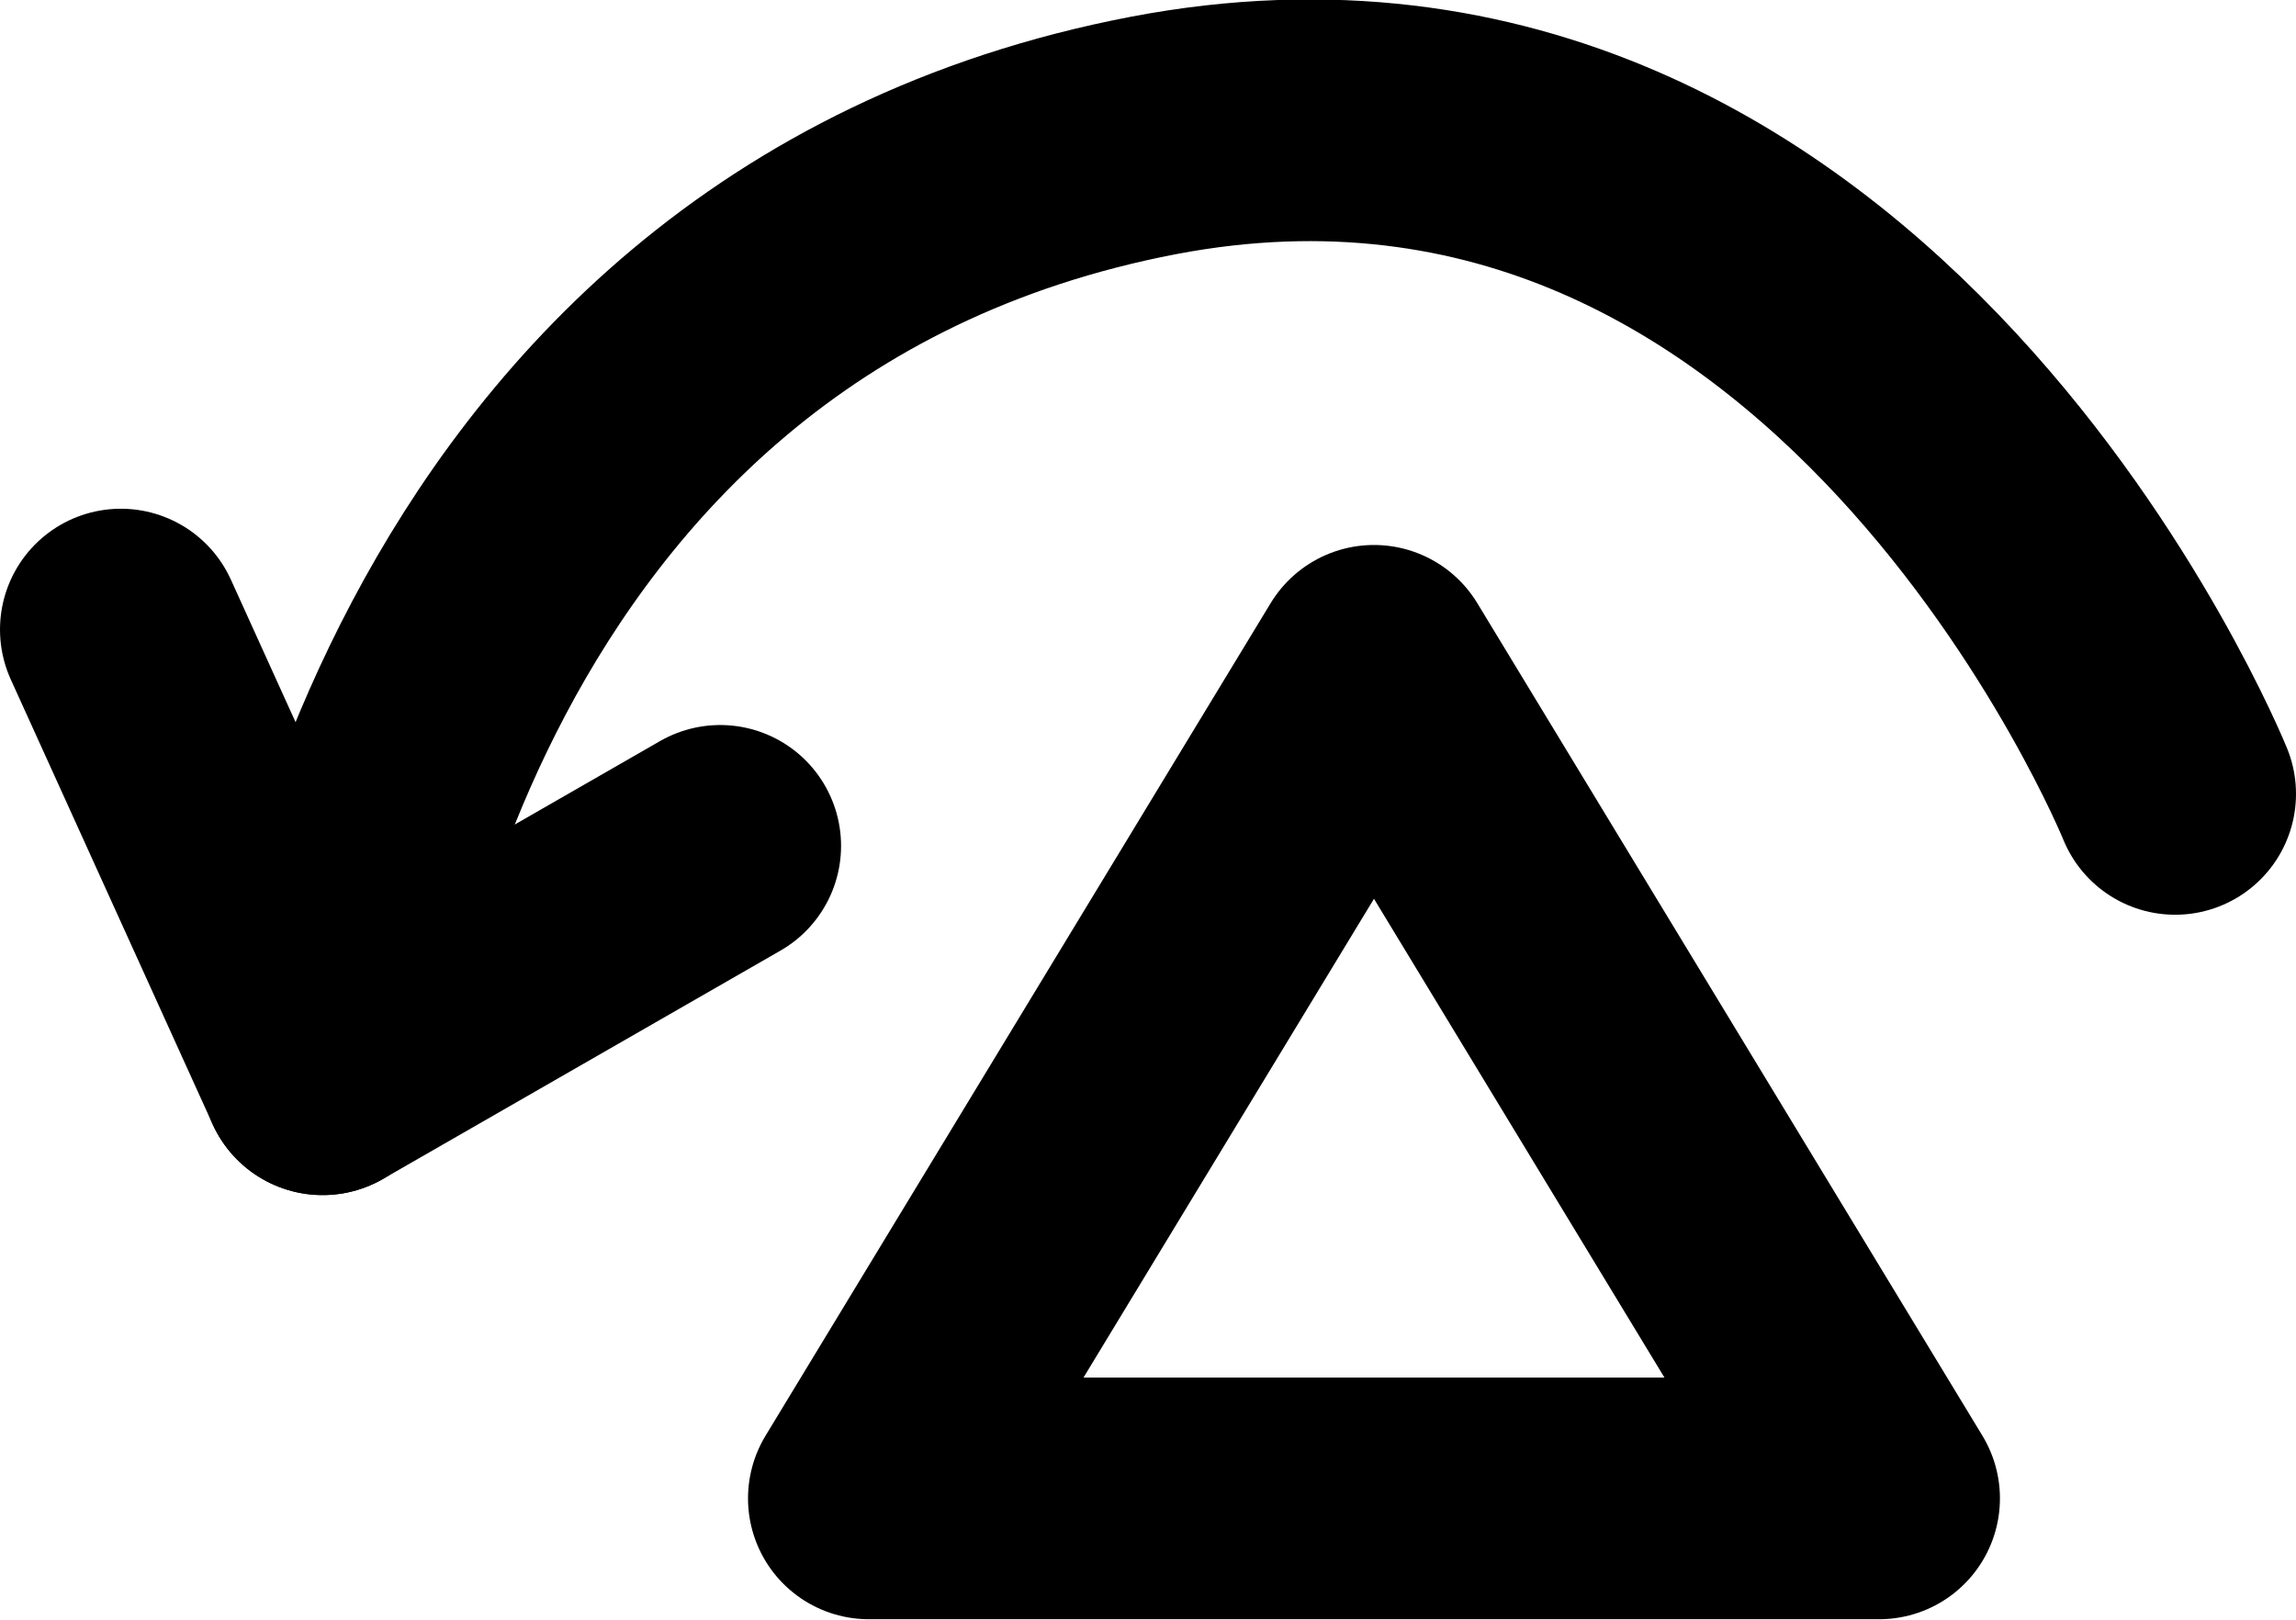
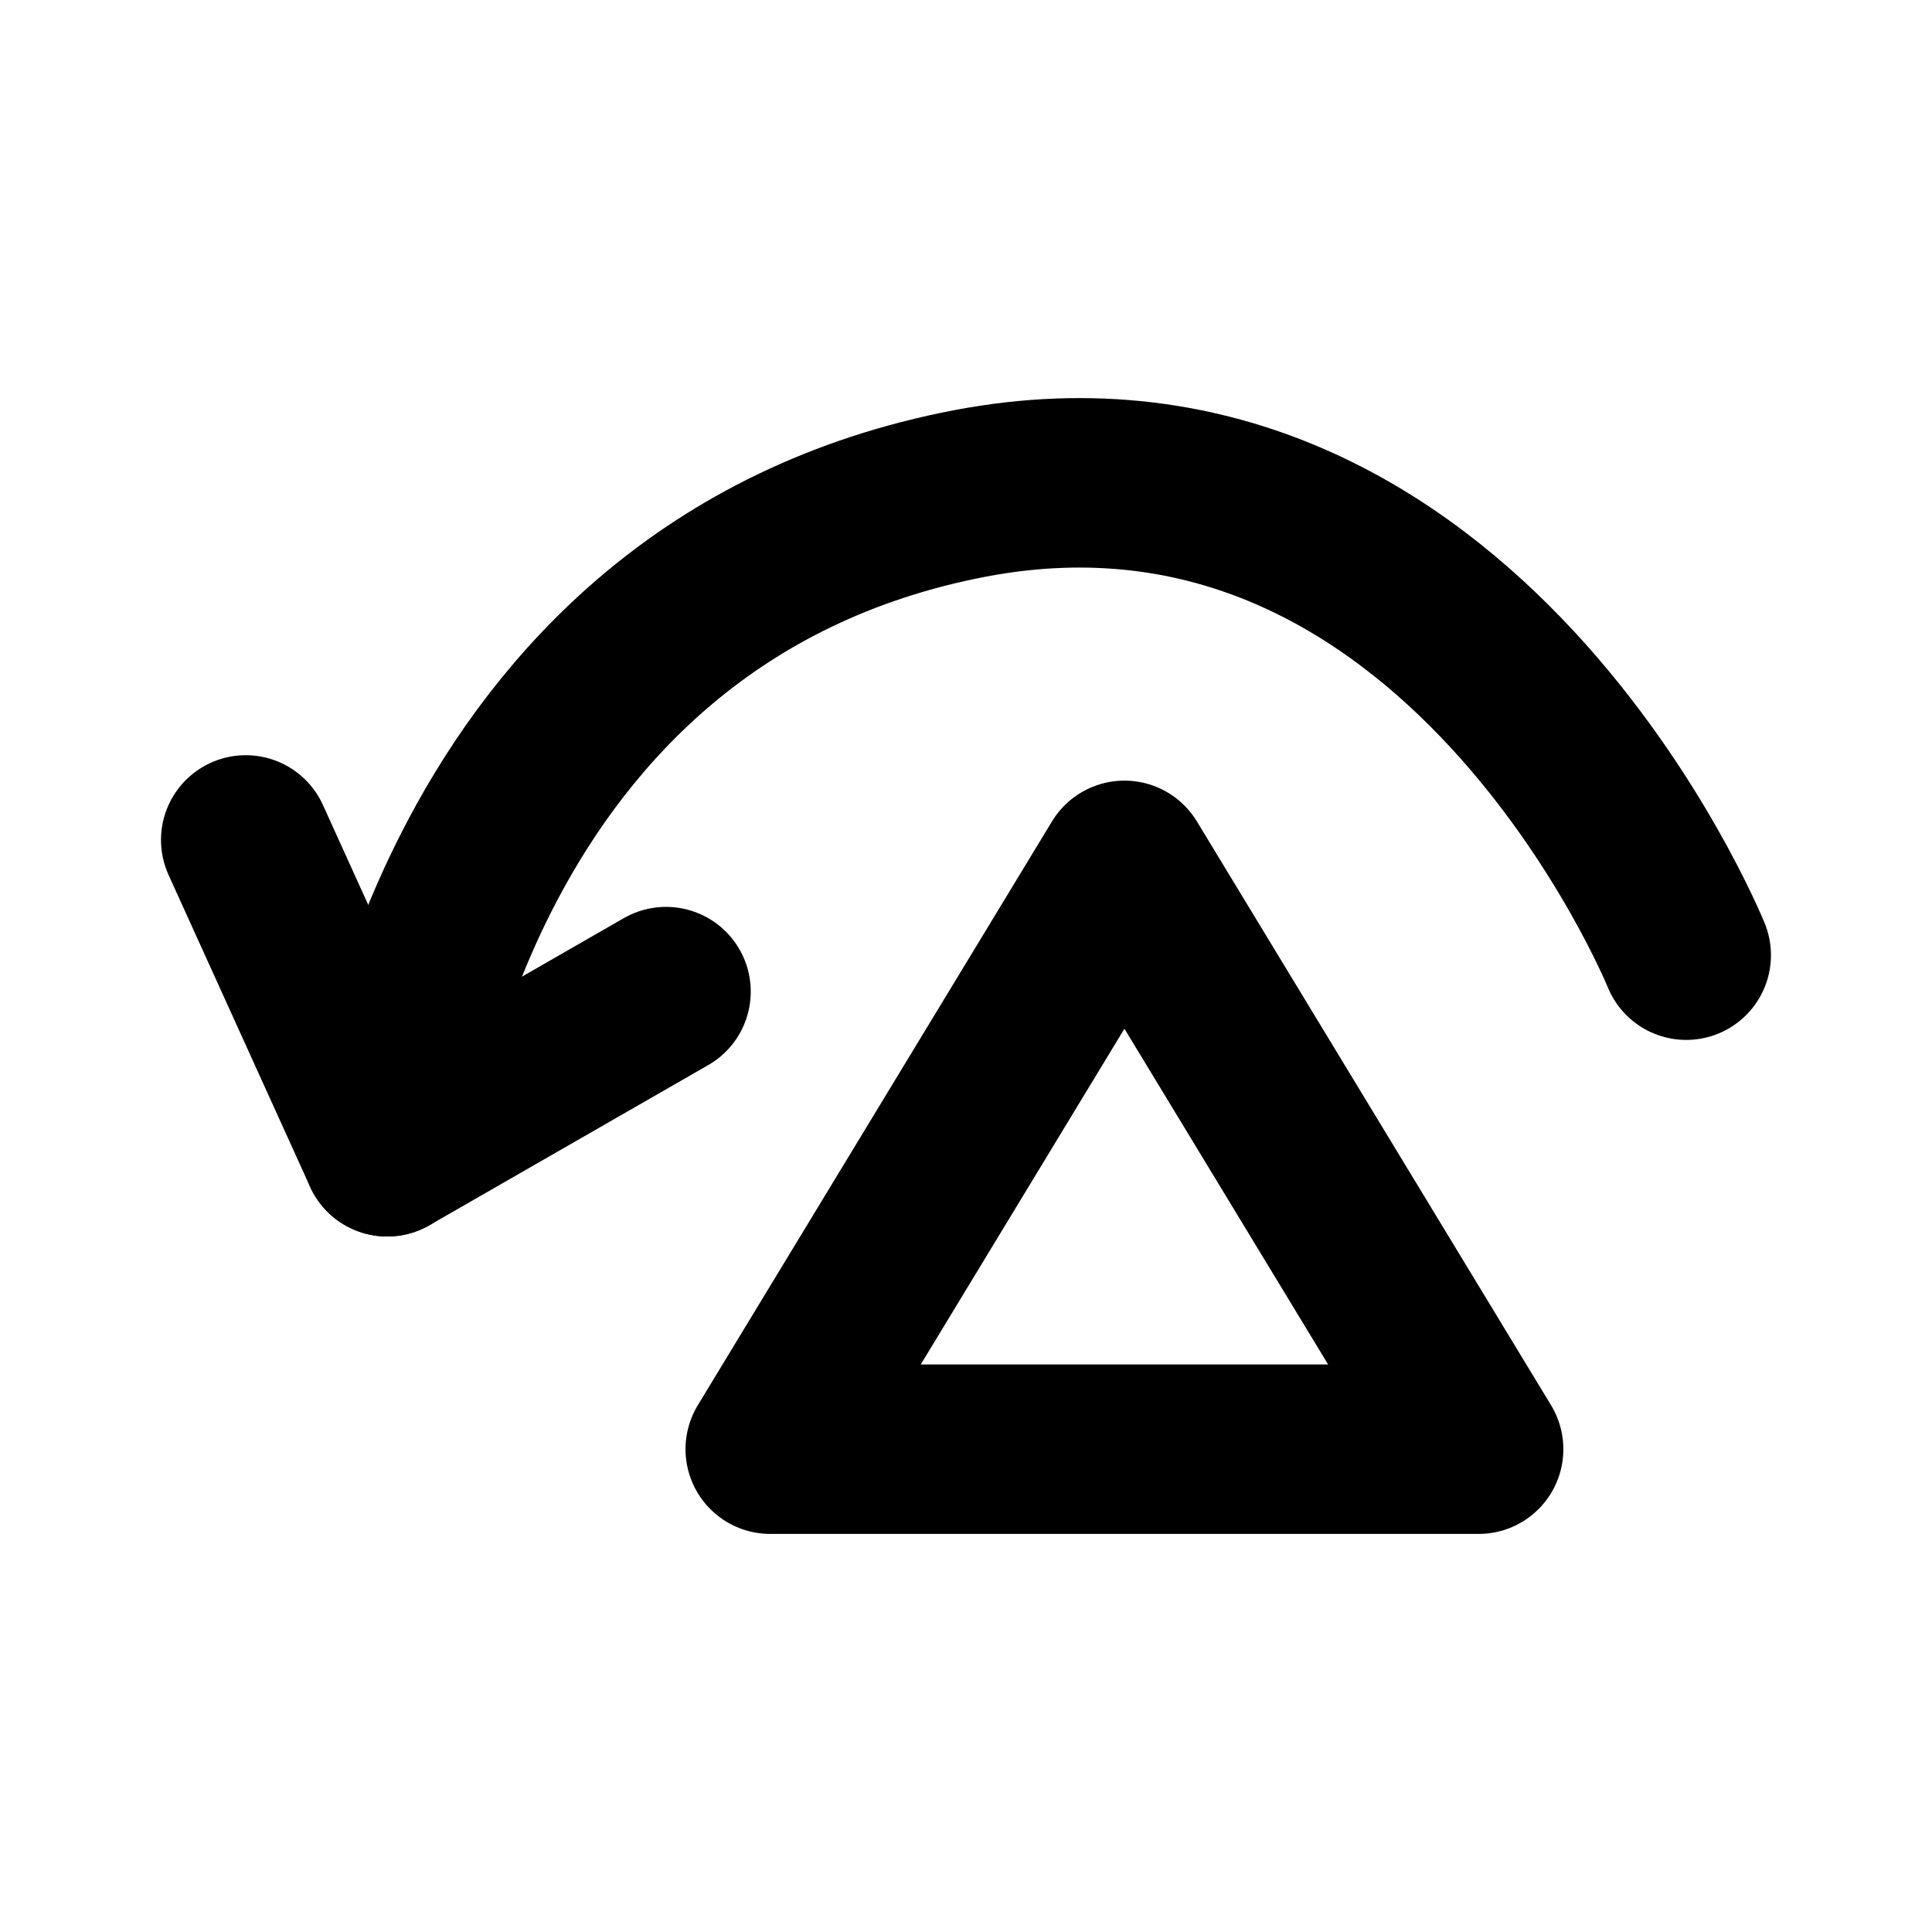
- <svg xmlns="http://www.w3.org/2000/svg" id="a" data-name="Layer 1" viewBox="0 0 19 13.4">
-   <path d="M1,5.21l1.67,3.68,3.29-1.89" fill="none" stroke="#000" stroke-linecap="round" stroke-linejoin="round" stroke-width="2" />
-   <polygon points="7.19 12.4 11.37 5.51 15.55 12.4 7.19 12.4" fill="none" stroke="#000" stroke-linecap="round" stroke-linejoin="round" stroke-width="2" />
-   <path d="M2.67,8.89s.71-6.59,6.88-7.77C15.34.02,18,6.57,18,6.57" fill="none" stroke="#000" stroke-linecap="round" stroke-linejoin="round" stroke-width="2" />
+ <svg xmlns="http://www.w3.org/2000/svg" viewBox="0 0 24 24" fill="none" stroke="currentColor" stroke-width="2" stroke-linecap="round" stroke-linejoin="round">
+   <g transform="translate(2 4.95) scale(1.0526)">
+     <path d="M1,5.21l1.67,3.68,3.29-1.89" />
+     <polygon points="7.19 12.4 11.37 5.51 15.55 12.4 7.19 12.4" />
+     <path d="M2.67,8.89s.71-6.59,6.88-7.77C15.34.02,18,6.57,18,6.57" />
+   </g>
</svg>
